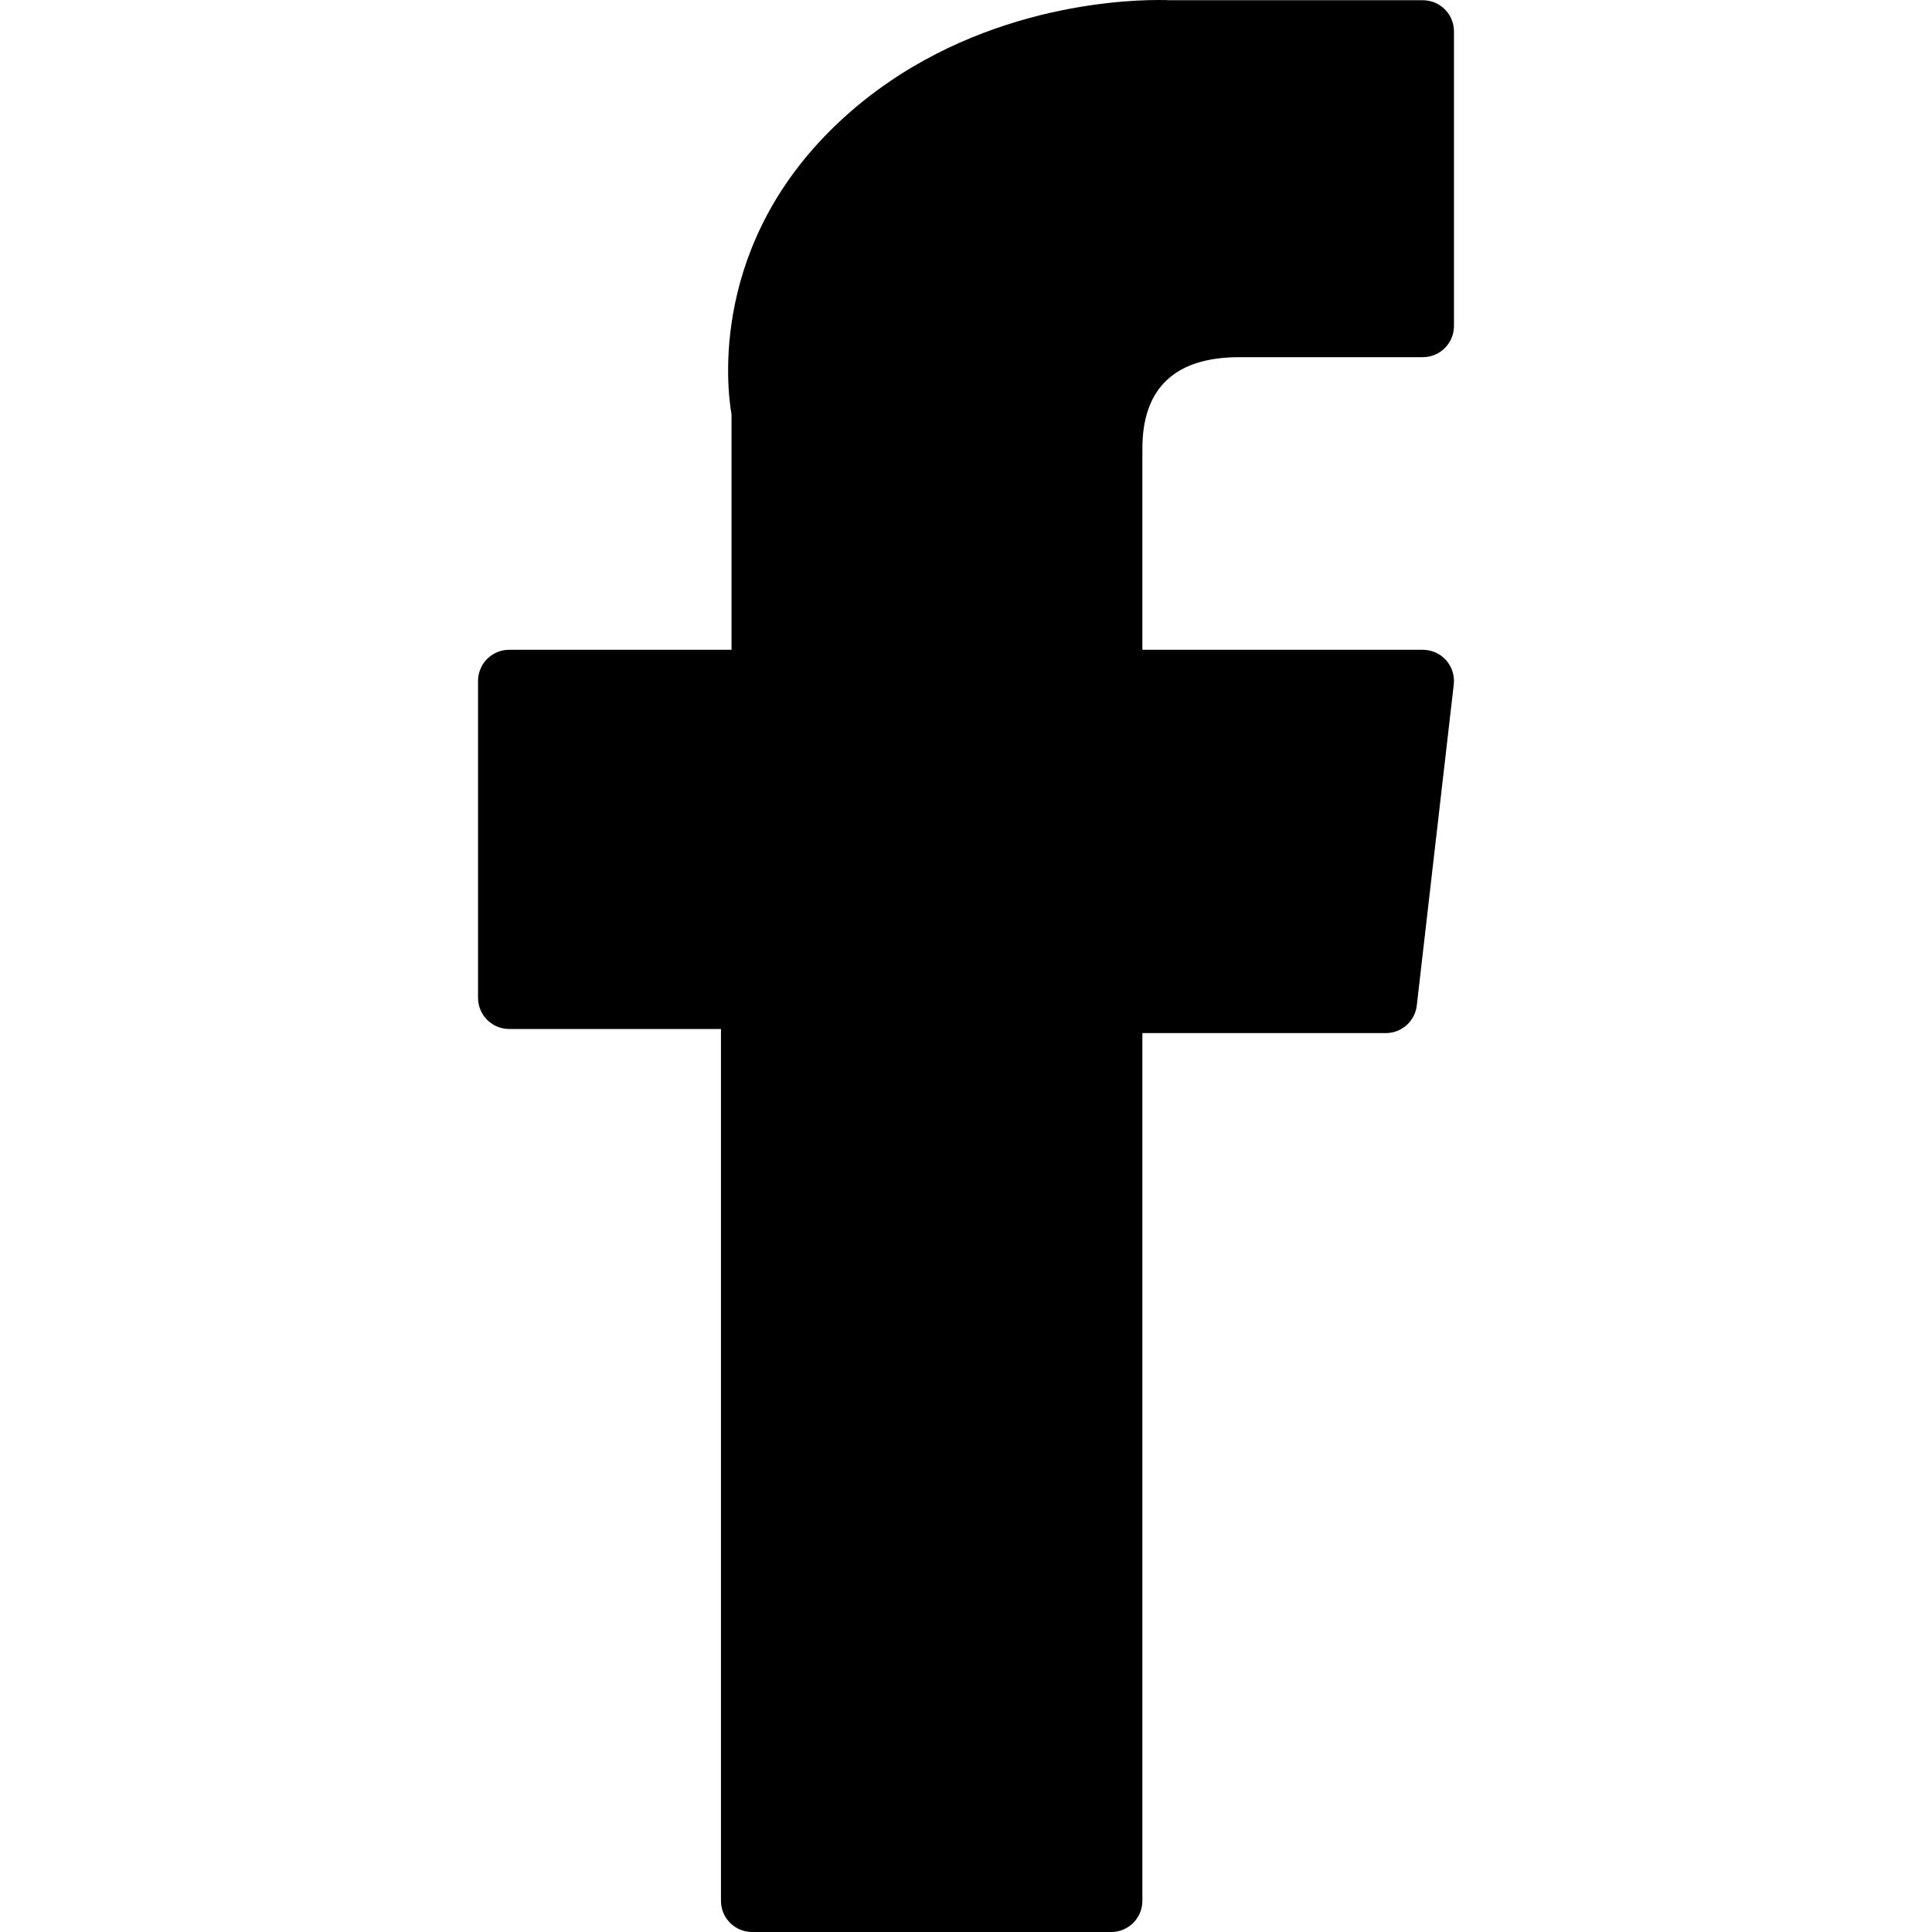
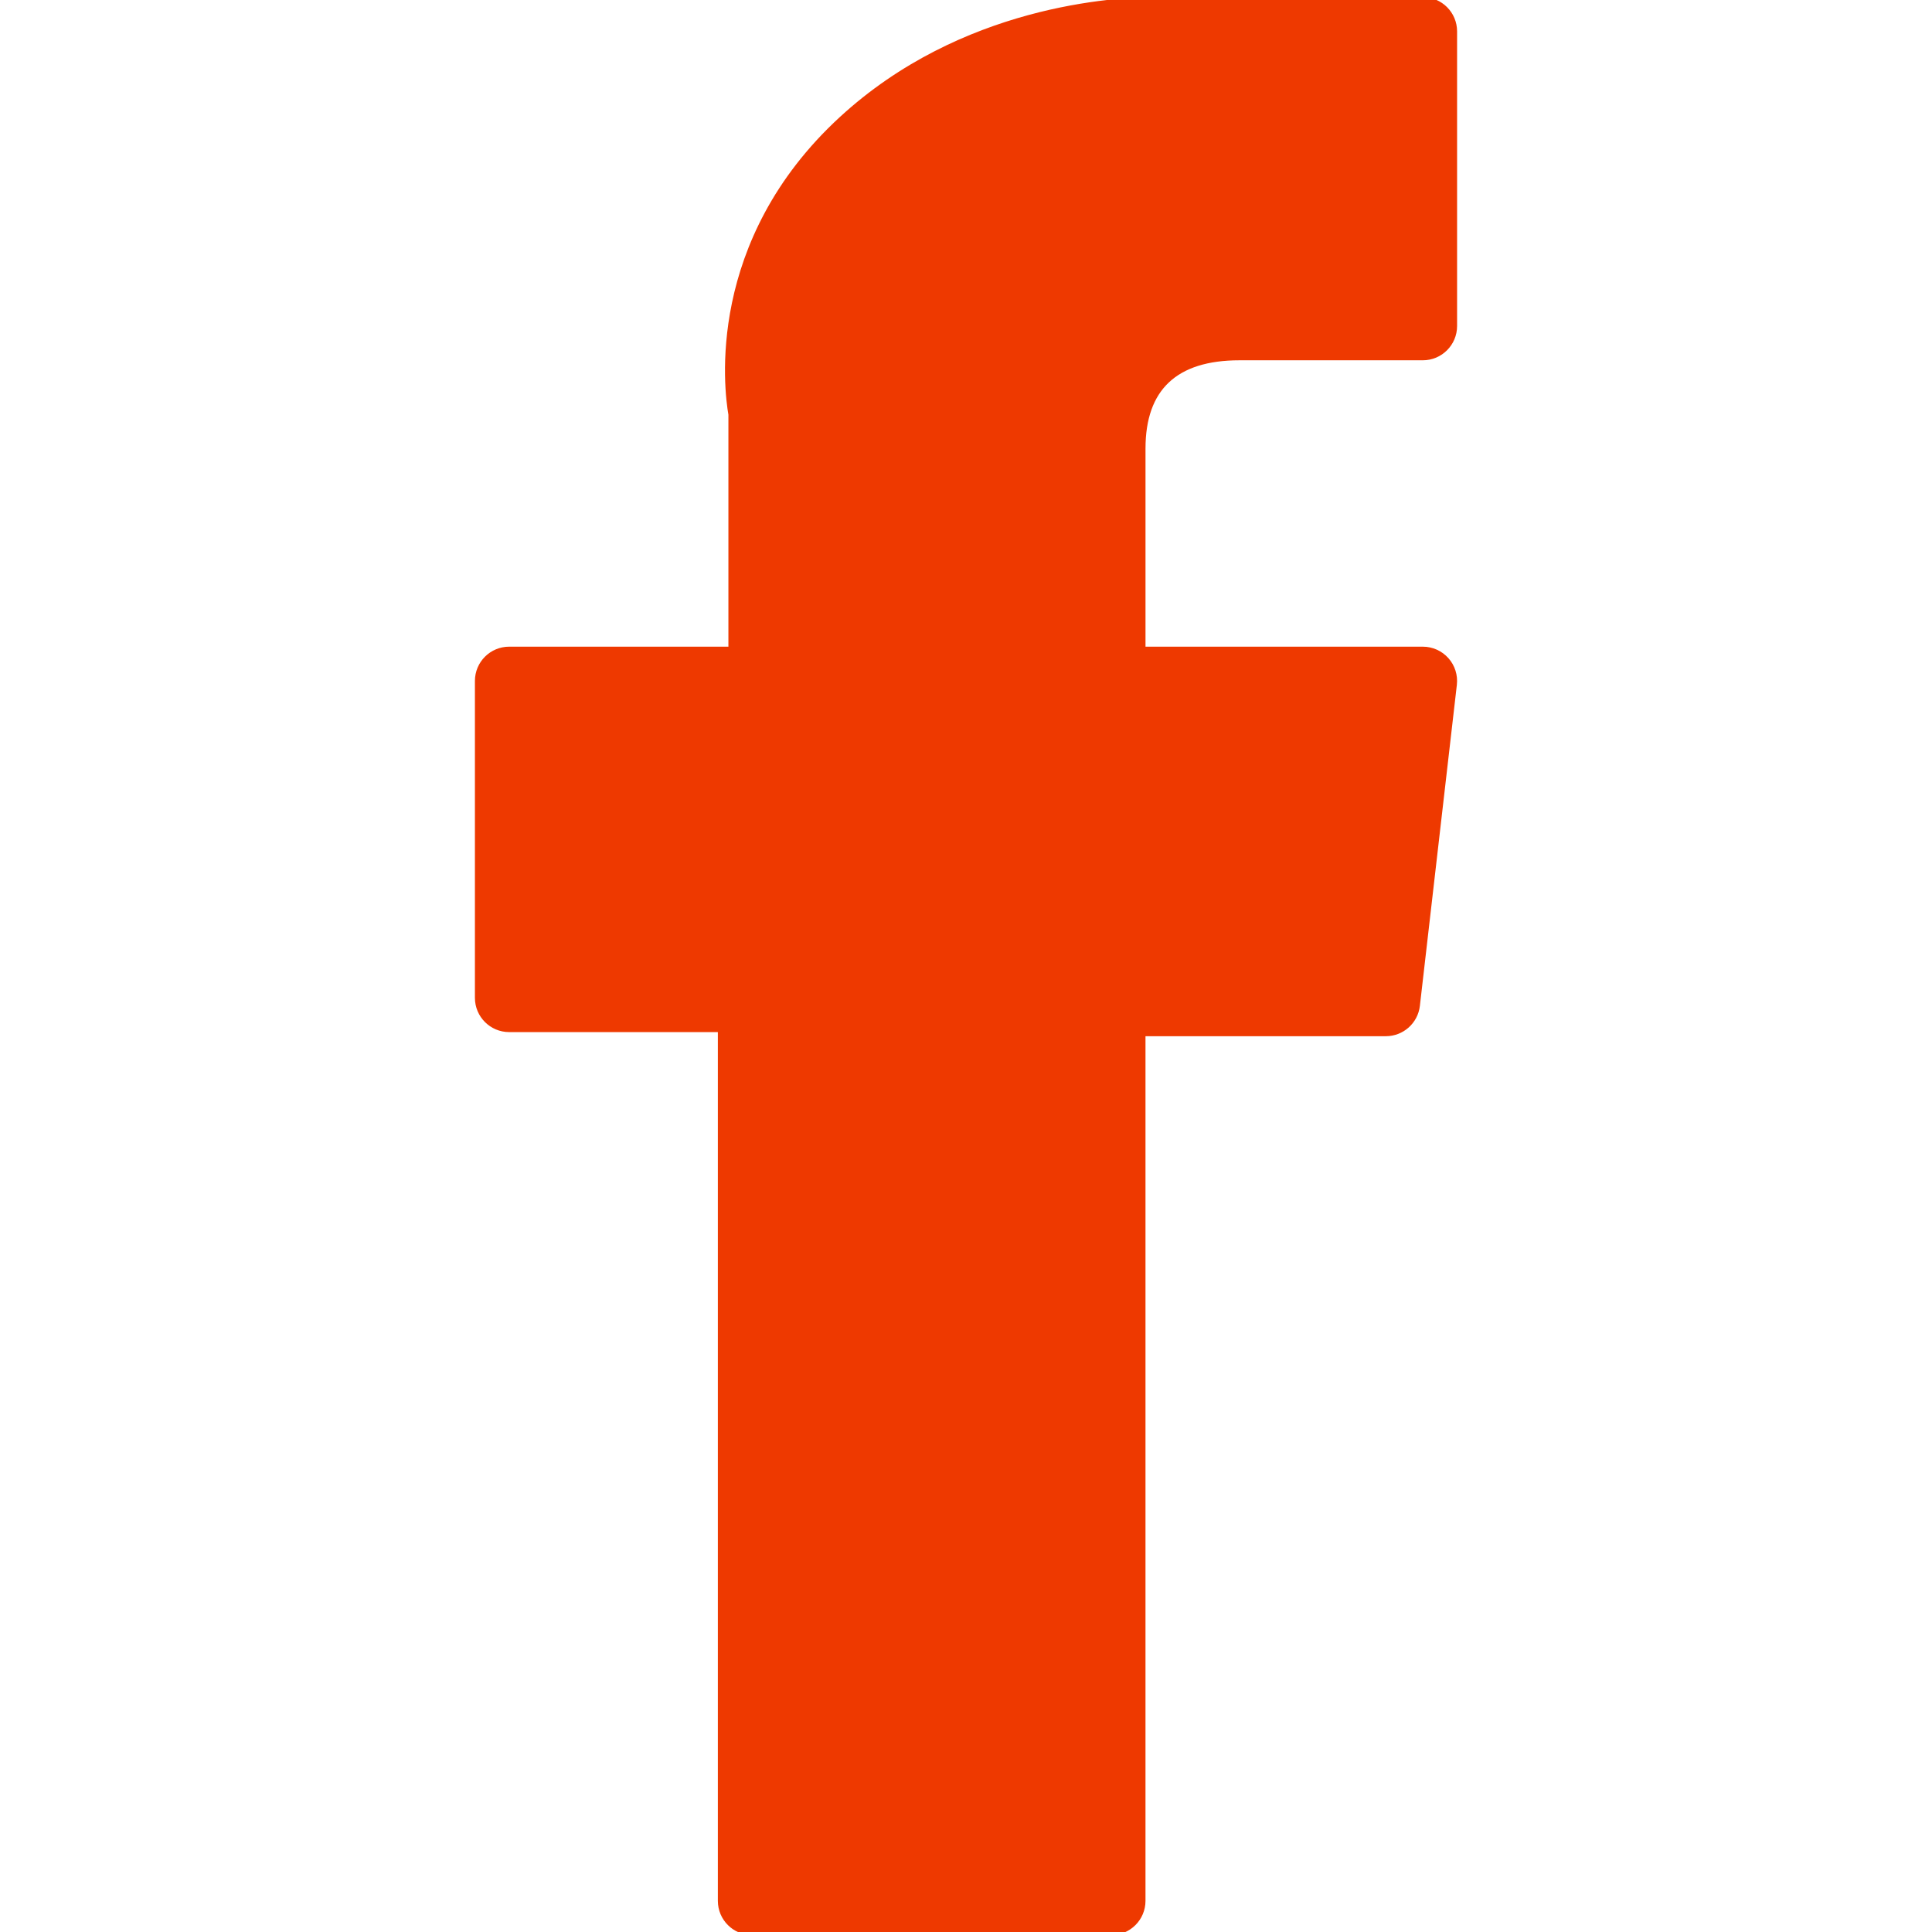
- <svg xmlns="http://www.w3.org/2000/svg" fill="#000000" height="800px" width="800px" version="1.1" id="Layer_1" viewBox="0 0 310 310" xml:space="preserve">
-   <g id="XMLID_834_">
-     <path id="XMLID_835_" d="M81.703,165.106h33.981V305c0,2.762,2.238,5,5,5h57.616c2.762,0,5-2.238,5-5V165.765h39.064   c2.54,0,4.677-1.906,4.967-4.429l5.933-51.502c0.163-1.417-0.286-2.836-1.234-3.899c-0.949-1.064-2.307-1.673-3.732-1.673h-44.996   V71.978c0-9.732,5.24-14.667,15.576-14.667c1.473,0,29.42,0,29.42,0c2.762,0,5-2.239,5-5V5.037c0-2.762-2.238-5-5-5h-40.545   C187.467,0.023,186.832,0,185.896,0c-7.035,0-31.488,1.381-50.804,19.151c-21.402,19.692-18.427,43.27-17.716,47.358v37.752H81.703   c-2.762,0-5,2.238-5,5v50.844C76.703,162.867,78.941,165.106,81.703,165.106z" />
+ <svg xmlns="http://www.w3.org/2000/svg" fill="#ee3900" height="800px" width="800px" version="1.1" id="Layer_1" viewBox="0 0 310 310" xml:space="preserve" stroke="#ee3900">
+   <g id="SVGRepo_bgCarrier" stroke-width="0" />
+   <g id="SVGRepo_tracerCarrier" stroke-linecap="round" stroke-linejoin="round" />
+   <g id="SVGRepo_iconCarrier">
+     <g id="XMLID_834_">
+       <path id="XMLID_835_" d="M81.703,165.106h33.981V305c0,2.762,2.238,5,5,5h57.616c2.762,0,5-2.238,5-5V165.765h39.064 c2.54,0,4.677-1.906,4.967-4.429l5.933-51.502c0.163-1.417-0.286-2.836-1.234-3.899c-0.949-1.064-2.307-1.673-3.732-1.673h-44.996 V71.978c0-9.732,5.24-14.667,15.576-14.667c1.473,0,29.42,0,29.42,0c2.762,0,5-2.239,5-5V5.037c0-2.762-2.238-5-5-5h-40.545 C187.467,0.023,186.832,0,185.896,0c-7.035,0-31.488,1.381-50.804,19.151c-21.402,19.692-18.427,43.27-17.716,47.358v37.752H81.703 c-2.762,0-5,2.238-5,5v50.844C76.703,162.867,78.941,165.106,81.703,165.106z" />
+     </g>
  </g>
</svg>
